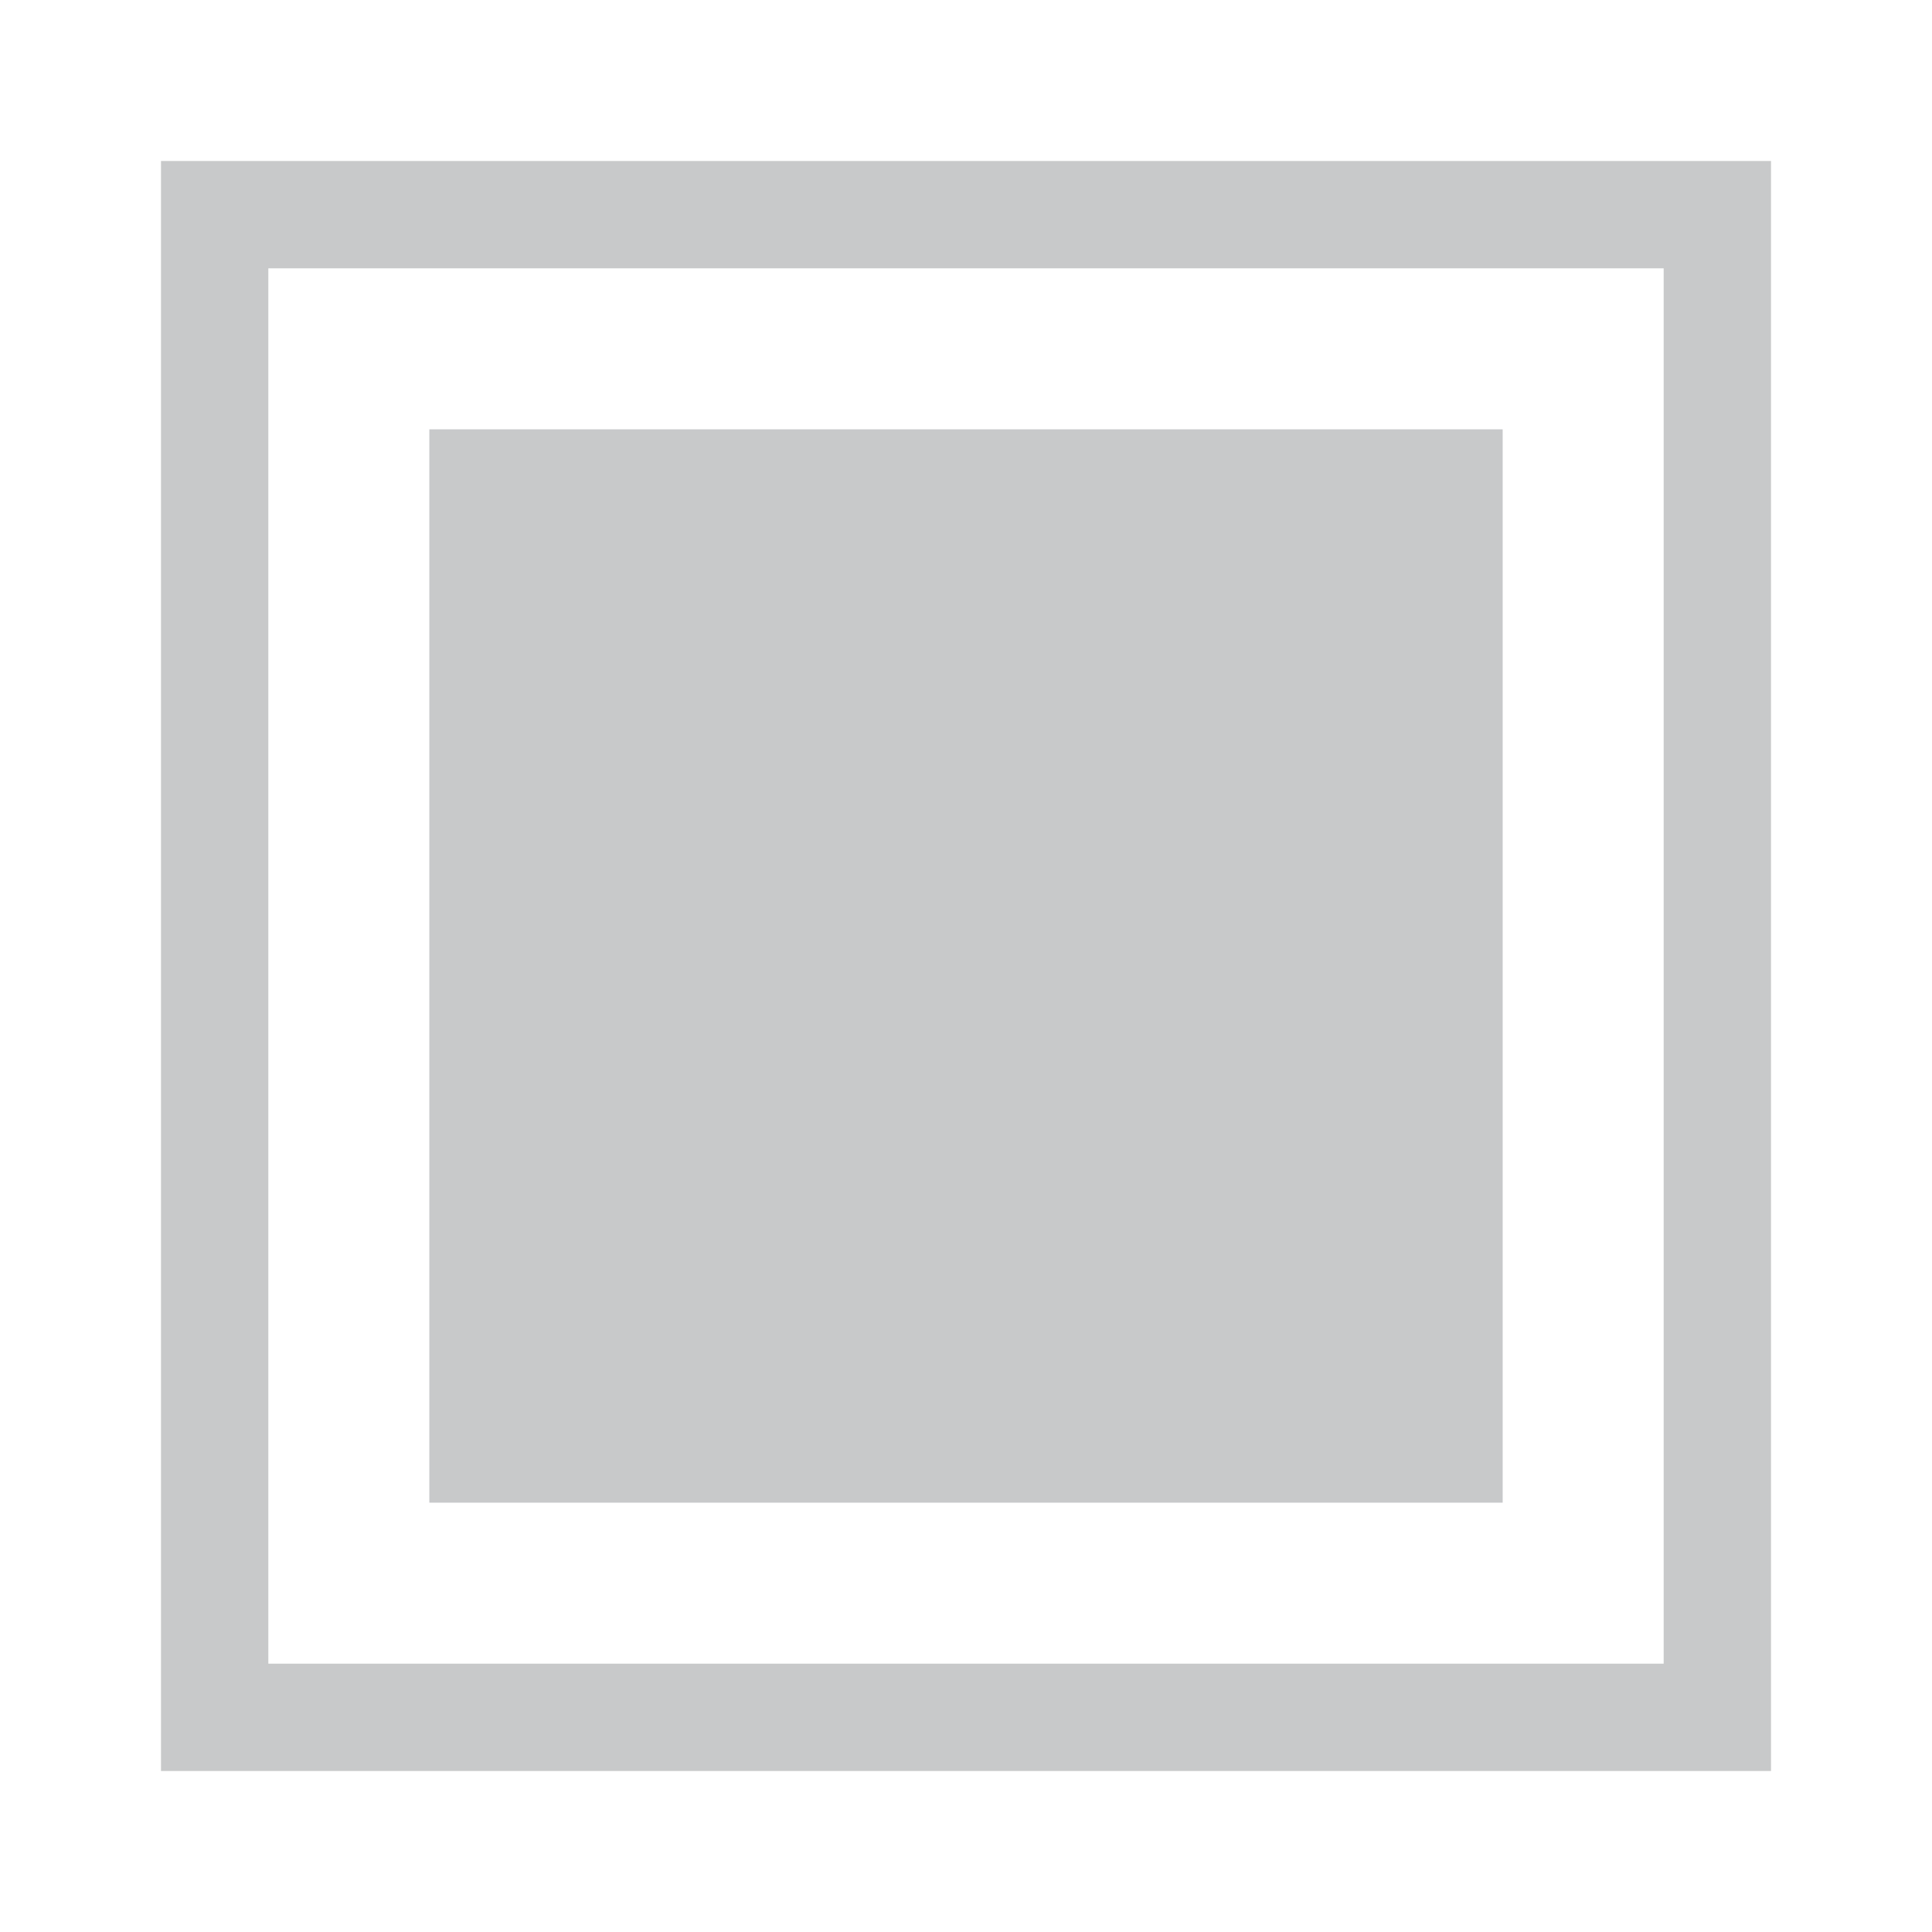
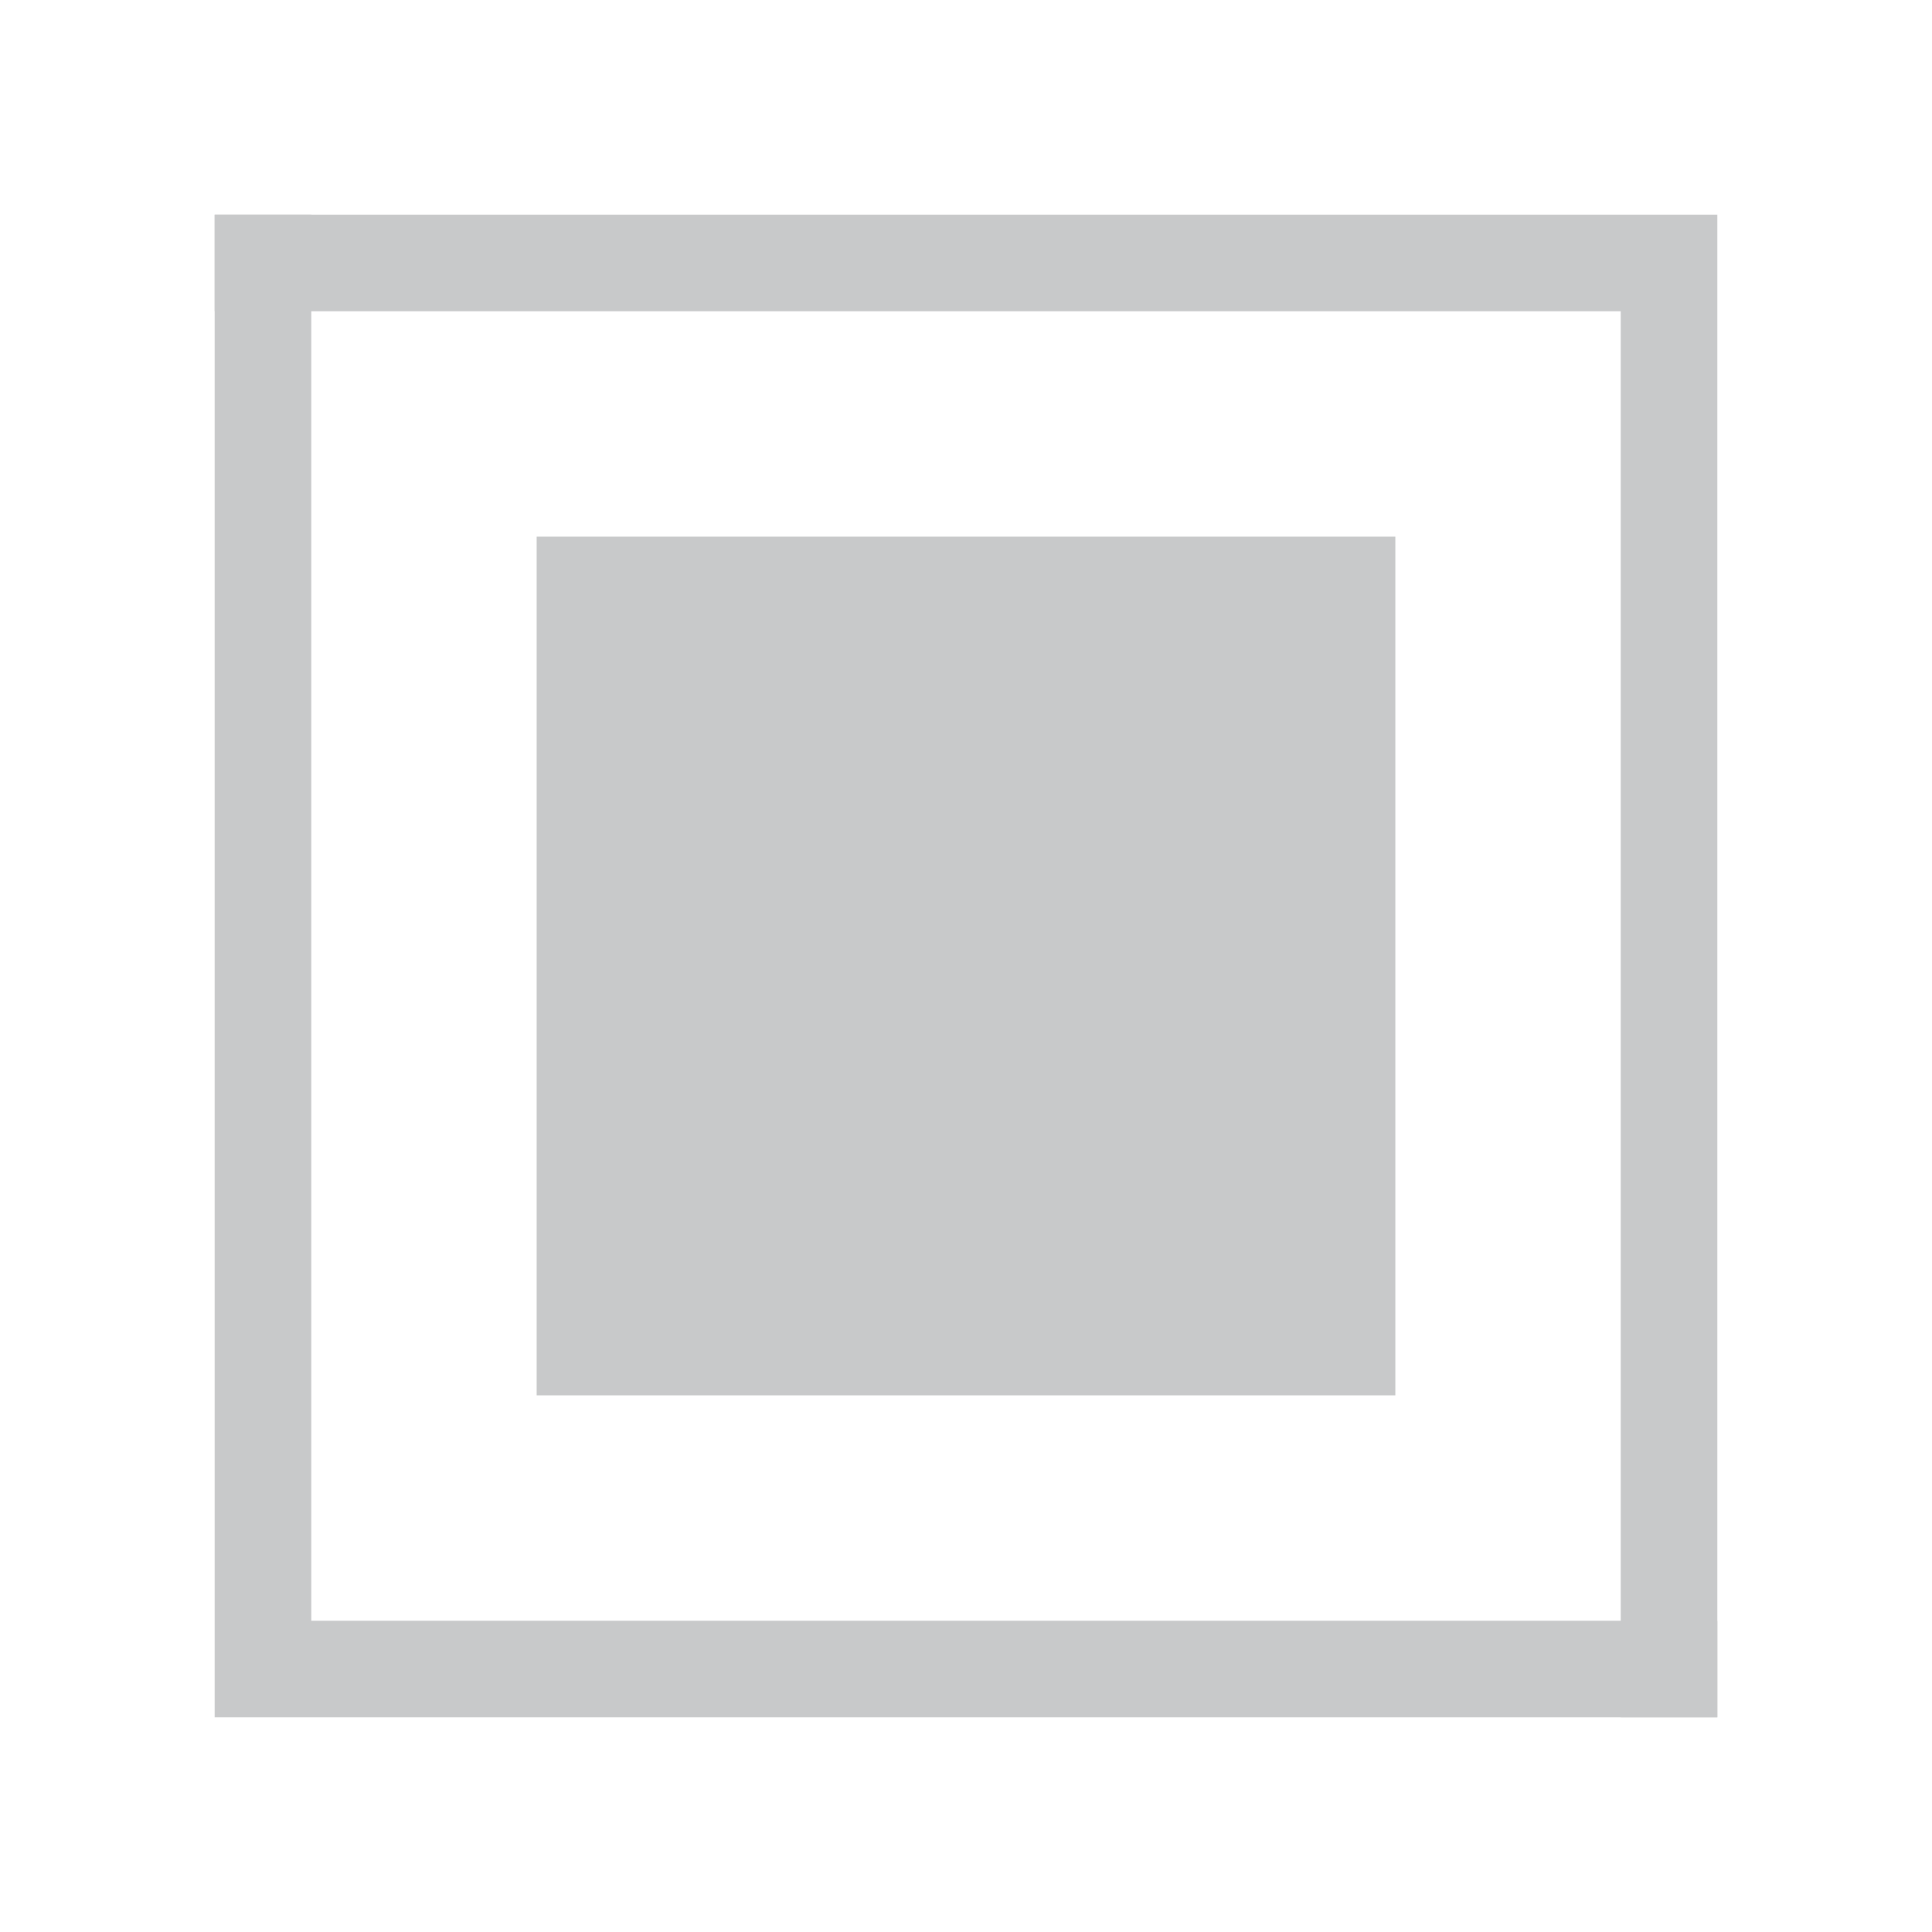
<svg x="0px" y="0px" width="18px" height="18px" viewBox="0 0 18 18" enable-background="new 0 0 18 18" xml:space="preserve">
-   <path d="M2,2 h14 v14 h-14 v-14 z" fill="none" stroke-linecap="square" stroke="#c8c9ca" stroke-width="1px" />
-   <path d="M5,5 h8 v8 h-8 v-8 z" fill="#c8c9ca" fill-rule="evenodd" stroke-linecap="square" stroke="#c8c9ca" stroke-width="2px" />
+   <path d="M2,2 h14 v14 h-0.9 v-13.1 h-13.1 z" fill="#c8c9ca" />
+   <path d="M16,16 h-14 v-14 h0.9 v13.1 h13.1 z" fill="#c8c9ca" />
+   <path d="M5,5 h8 v8 h-8 v-8 z" fill="#c8c9ca" fill-rule="evenodd" />
</svg>
